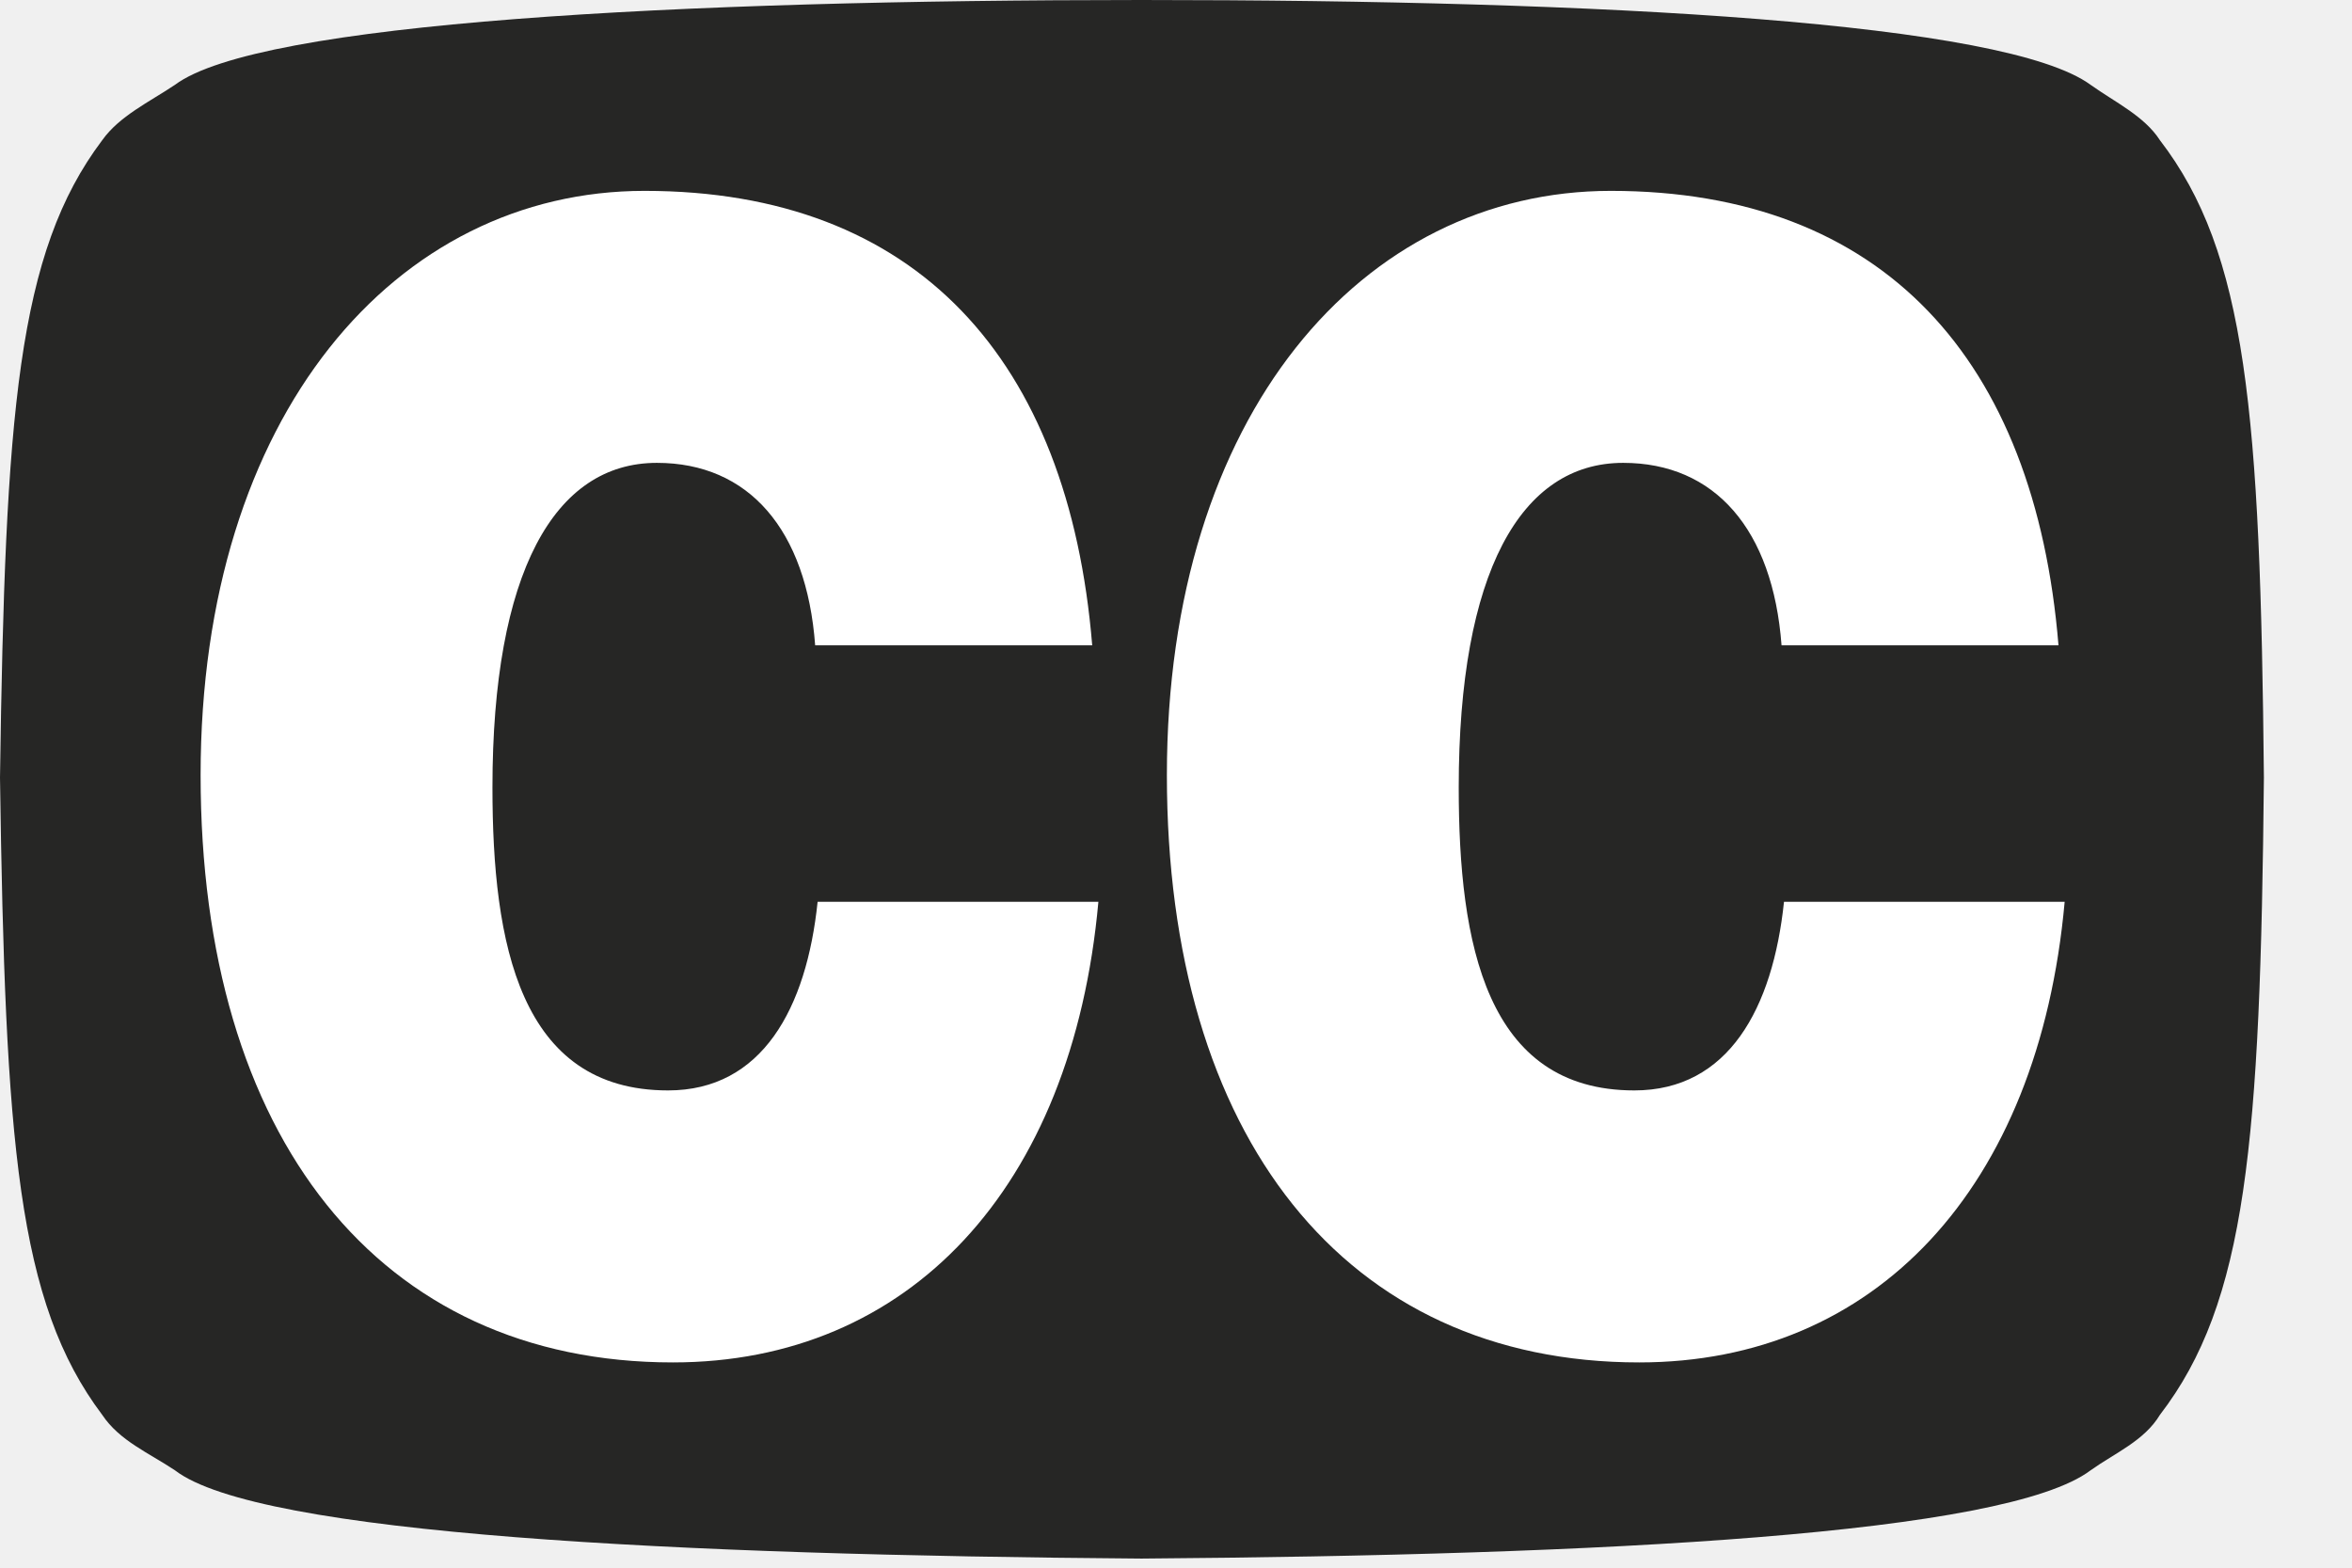
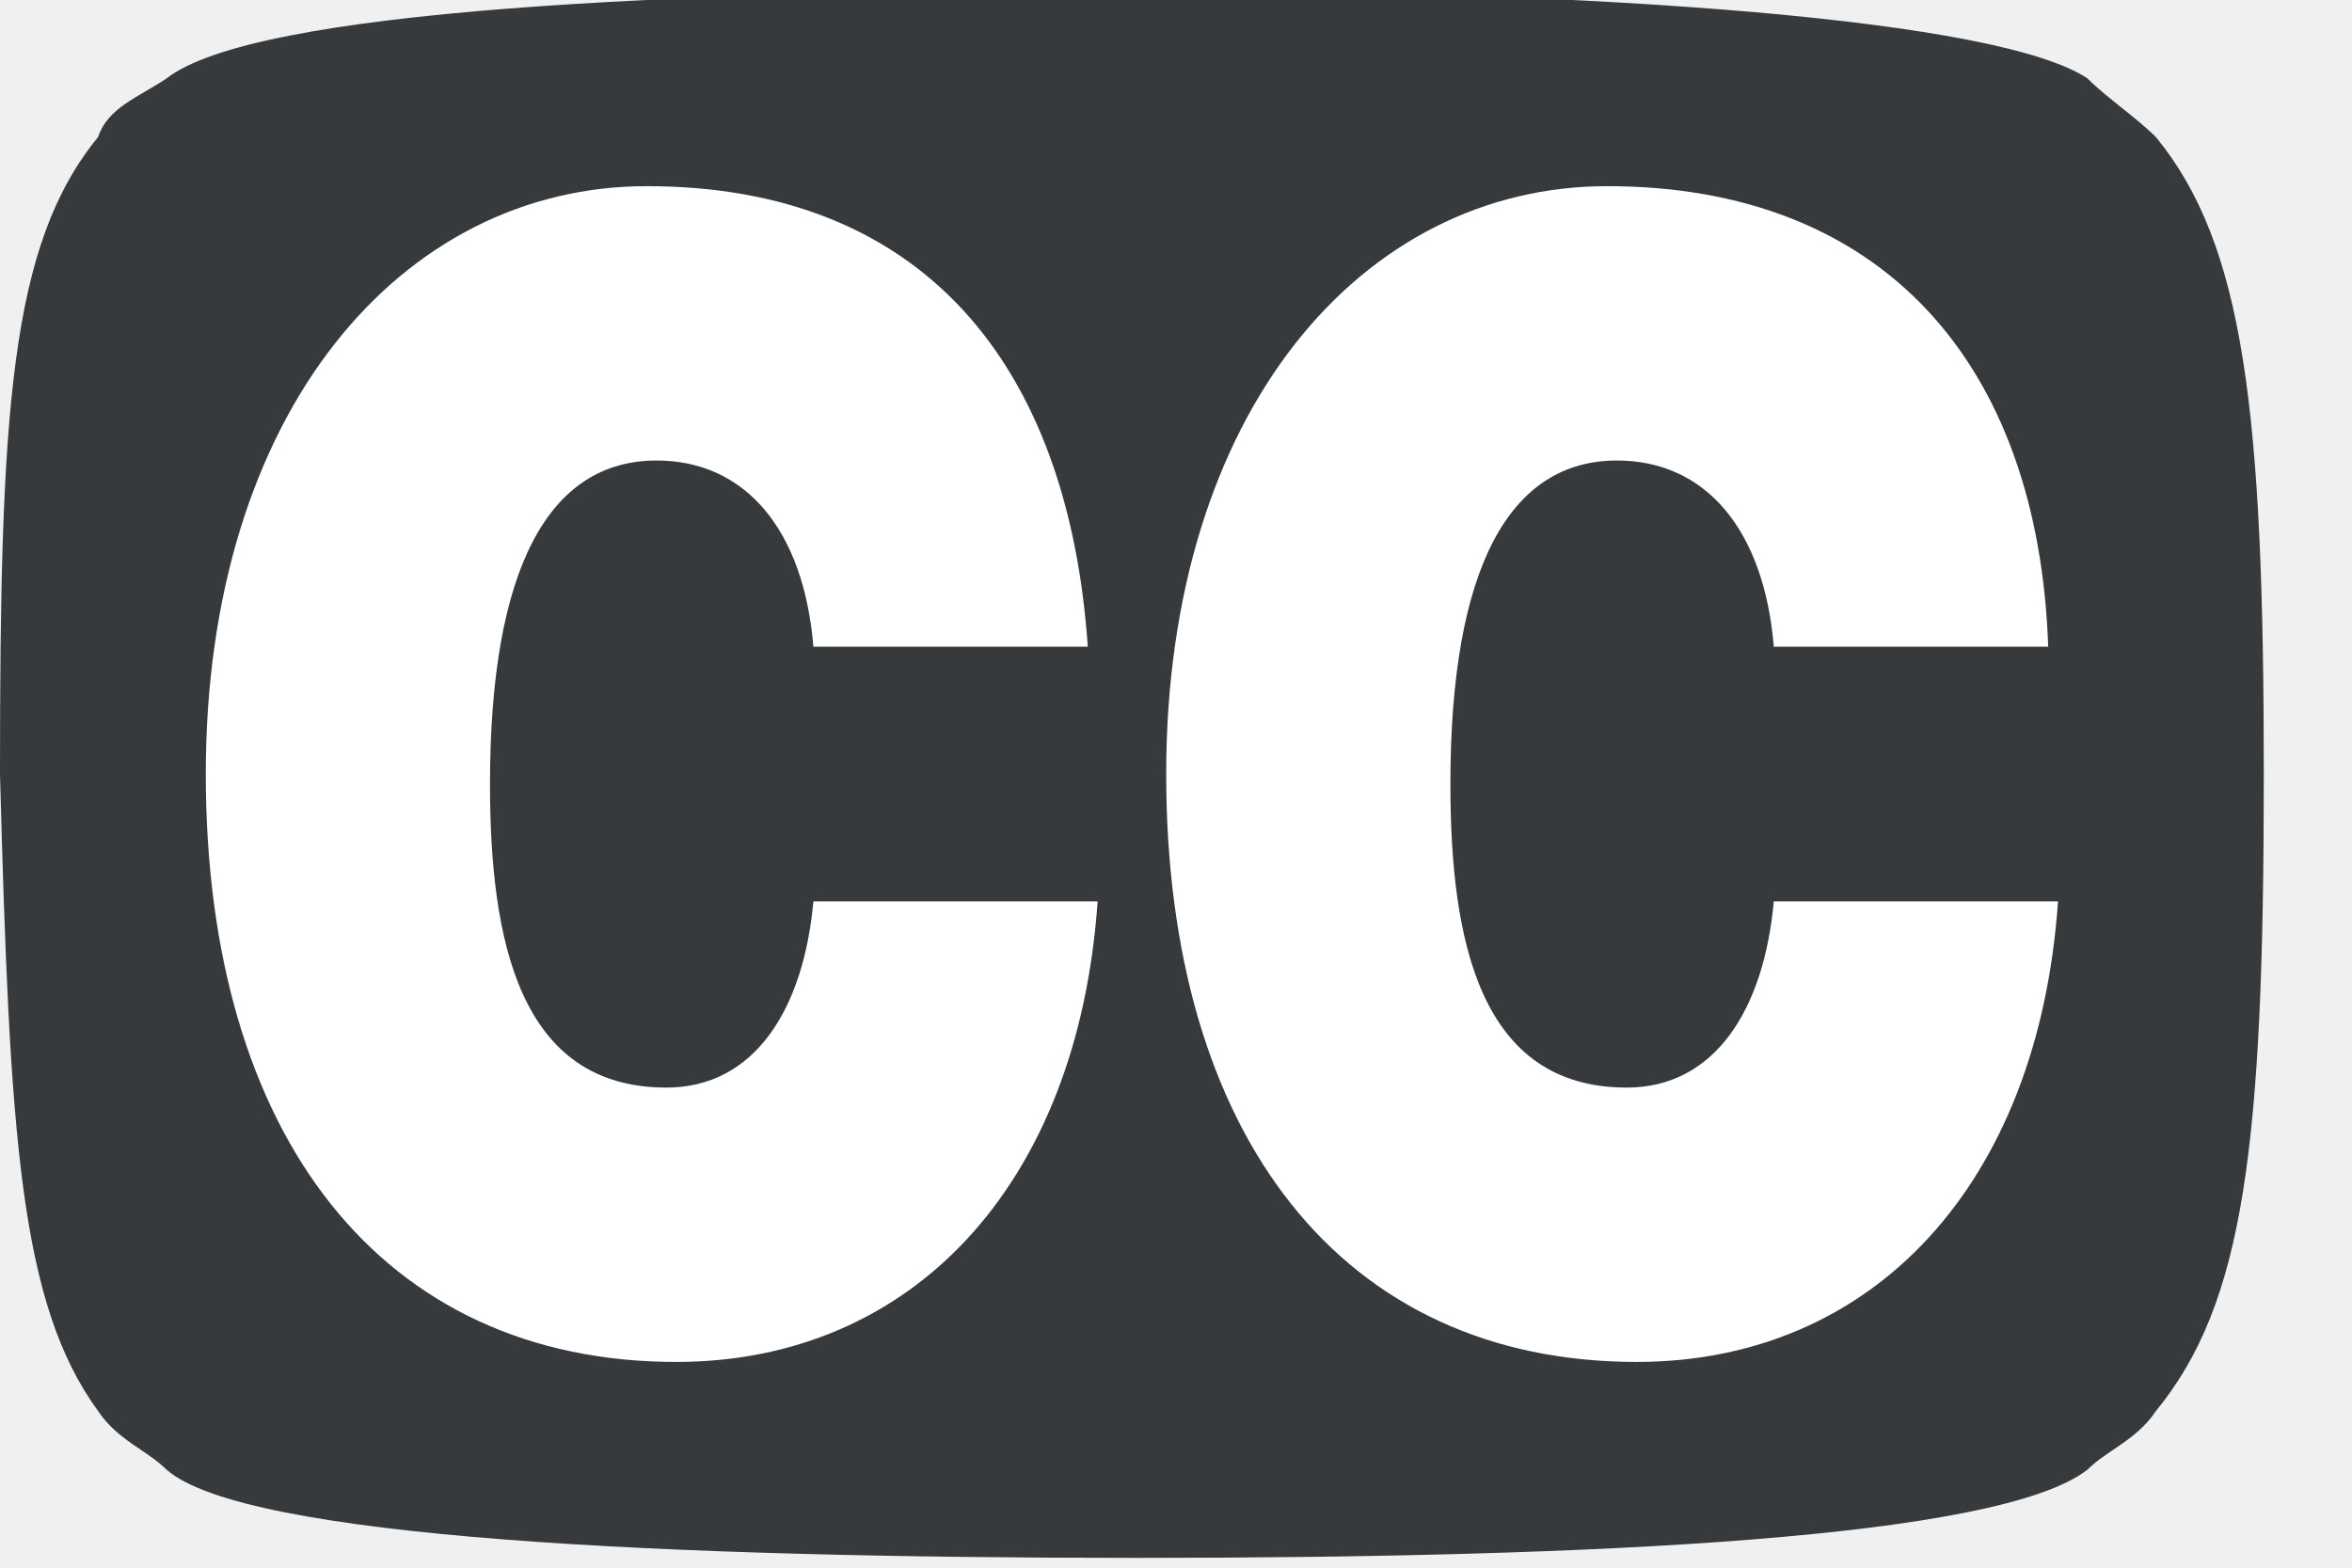
- <svg xmlns="http://www.w3.org/2000/svg" width="24px" height="16px" viewBox="0 0 24 16" version="1.1">
-   <defs />
-   <g id="Welcome" stroke="none" stroke-width="1" fill="none" fill-rule="evenodd">
+ <svg xmlns="http://www.w3.org/2000/svg" version="1.1" id="Layer_1" x="0px" y="0px" viewBox="-285 412.9 24 16" style="enable-background:new -285 412.9 24 16;" xml:space="preserve">
+   <style type="text/css">
+ 	.st0{fill:#373A3C;}
+ 	.st1{fill:#FFFFFF;}
+ </style>
+   <g id="Welcome">
    <g id="Video-Player" transform="translate(-234, -284)">
      <g id="Group-4" transform="translate(234, 284)">
-         <path d="M23.101,7.936 C23.065,4.207 22.924,2.58 22.04,1.431 C21.881,1.184 21.581,1.043 21.333,0.866 C20.467,0.23 16.384,-1.0949148e-15 11.648,-1.0949148e-15 C6.911,-1.0949148e-15 2.634,0.23 1.785,0.866 C1.52,1.043 1.219,1.184 1.043,1.431 C0.177,2.58 0.053,4.207 -5.474574e-16,7.936 C0.053,11.665 0.177,13.291 1.043,14.44 C1.219,14.705 1.52,14.829 1.785,15.006 C2.634,15.66 6.911,15.872 11.648,15.907 C16.384,15.872 20.467,15.66 21.333,15.006 C21.581,14.829 21.881,14.705 22.04,14.44 C22.924,13.291 23.065,11.665 23.101,7.936 L23.101,7.936 Z" id="path18" fill="#262625" />
-         <path d="M6.577,1.948 C4.04,1.948 2.047,4.235 2.047,7.911 C2.047,11.602 3.864,13.905 6.867,13.905 C9.265,13.905 10.943,12.138 11.208,9.204 L8.343,9.204 C8.23,10.292 7.776,11.129 6.817,11.129 C5.302,11.129 5.025,9.63 5.025,8.037 C5.025,5.844 5.656,4.724 6.703,4.724 C7.637,4.724 8.23,5.402 8.318,6.586 L11.145,6.586 C10.905,3.667 9.353,1.948 6.577,1.948 Z" id="path20" fill="#FFFFFF" />
-         <path d="M16.437,1.948 C13.901,1.948 11.907,4.235 11.907,7.911 C11.907,11.602 13.724,13.905 16.727,13.905 C19.125,13.905 20.803,12.138 21.068,9.204 L18.204,9.204 C18.09,10.292 17.636,11.129 16.677,11.129 C15.163,11.129 14.885,9.63 14.885,8.037 C14.885,5.844 15.516,4.724 16.563,4.724 C17.497,4.724 18.09,5.402 18.179,6.586 L21.005,6.586 C20.765,3.667 19.213,1.948 16.437,1.948 Z" id="path22" fill="#FFFFFF" />
+         <path id="path18" class="st0" d="M-261.9,420.8c0-3.7-0.2-5.4-1.1-6.5c-0.2-0.2-0.5-0.4-0.7-0.6c-0.9-0.6-4.9-0.9-9.7-0.9     s-9,0.2-9.9,0.9c-0.3,0.2-0.6,0.3-0.7,0.6c-0.9,1.1-1,2.8-1,6.5c0.1,3.7,0.2,5.4,1,6.5c0.2,0.3,0.5,0.4,0.7,0.6     c0.8,0.7,5.1,0.9,9.9,0.9c4.7,0,8.8-0.2,9.7-0.9c0.2-0.2,0.5-0.3,0.7-0.6C-262.1,426.2-261.9,424.6-261.9,420.8L-261.9,420.8z" />
+         <path id="path20" class="st1" d="M-278.4,414.8c-2.5,0-4.5,2.3-4.5,6c0,3.7,1.8,6,4.8,6c2.4,0,4.1-1.8,4.3-4.7h-2.9     c-0.1,1.1-0.6,1.9-1.5,1.9c-1.5,0-1.8-1.5-1.8-3.1c0-2.2,0.6-3.3,1.7-3.3c0.9,0,1.5,0.7,1.6,1.9h2.8     C-274.1,416.6-275.6,414.8-278.4,414.8z" />
+         <path id="path22" class="st1" d="M-268.6,414.8c-2.5,0-4.5,2.3-4.5,6c0,3.7,1.8,6,4.8,6c2.4,0,4.1-1.8,4.3-4.7h-2.9     c-0.1,1.1-0.6,1.9-1.5,1.9c-1.5,0-1.8-1.5-1.8-3.1c0-2.2,0.6-3.3,1.7-3.3c0.9,0,1.5,0.7,1.6,1.9h2.8     C-264.2,416.6-265.8,414.8-268.6,414.8z" />
      </g>
    </g>
  </g>
</svg>
